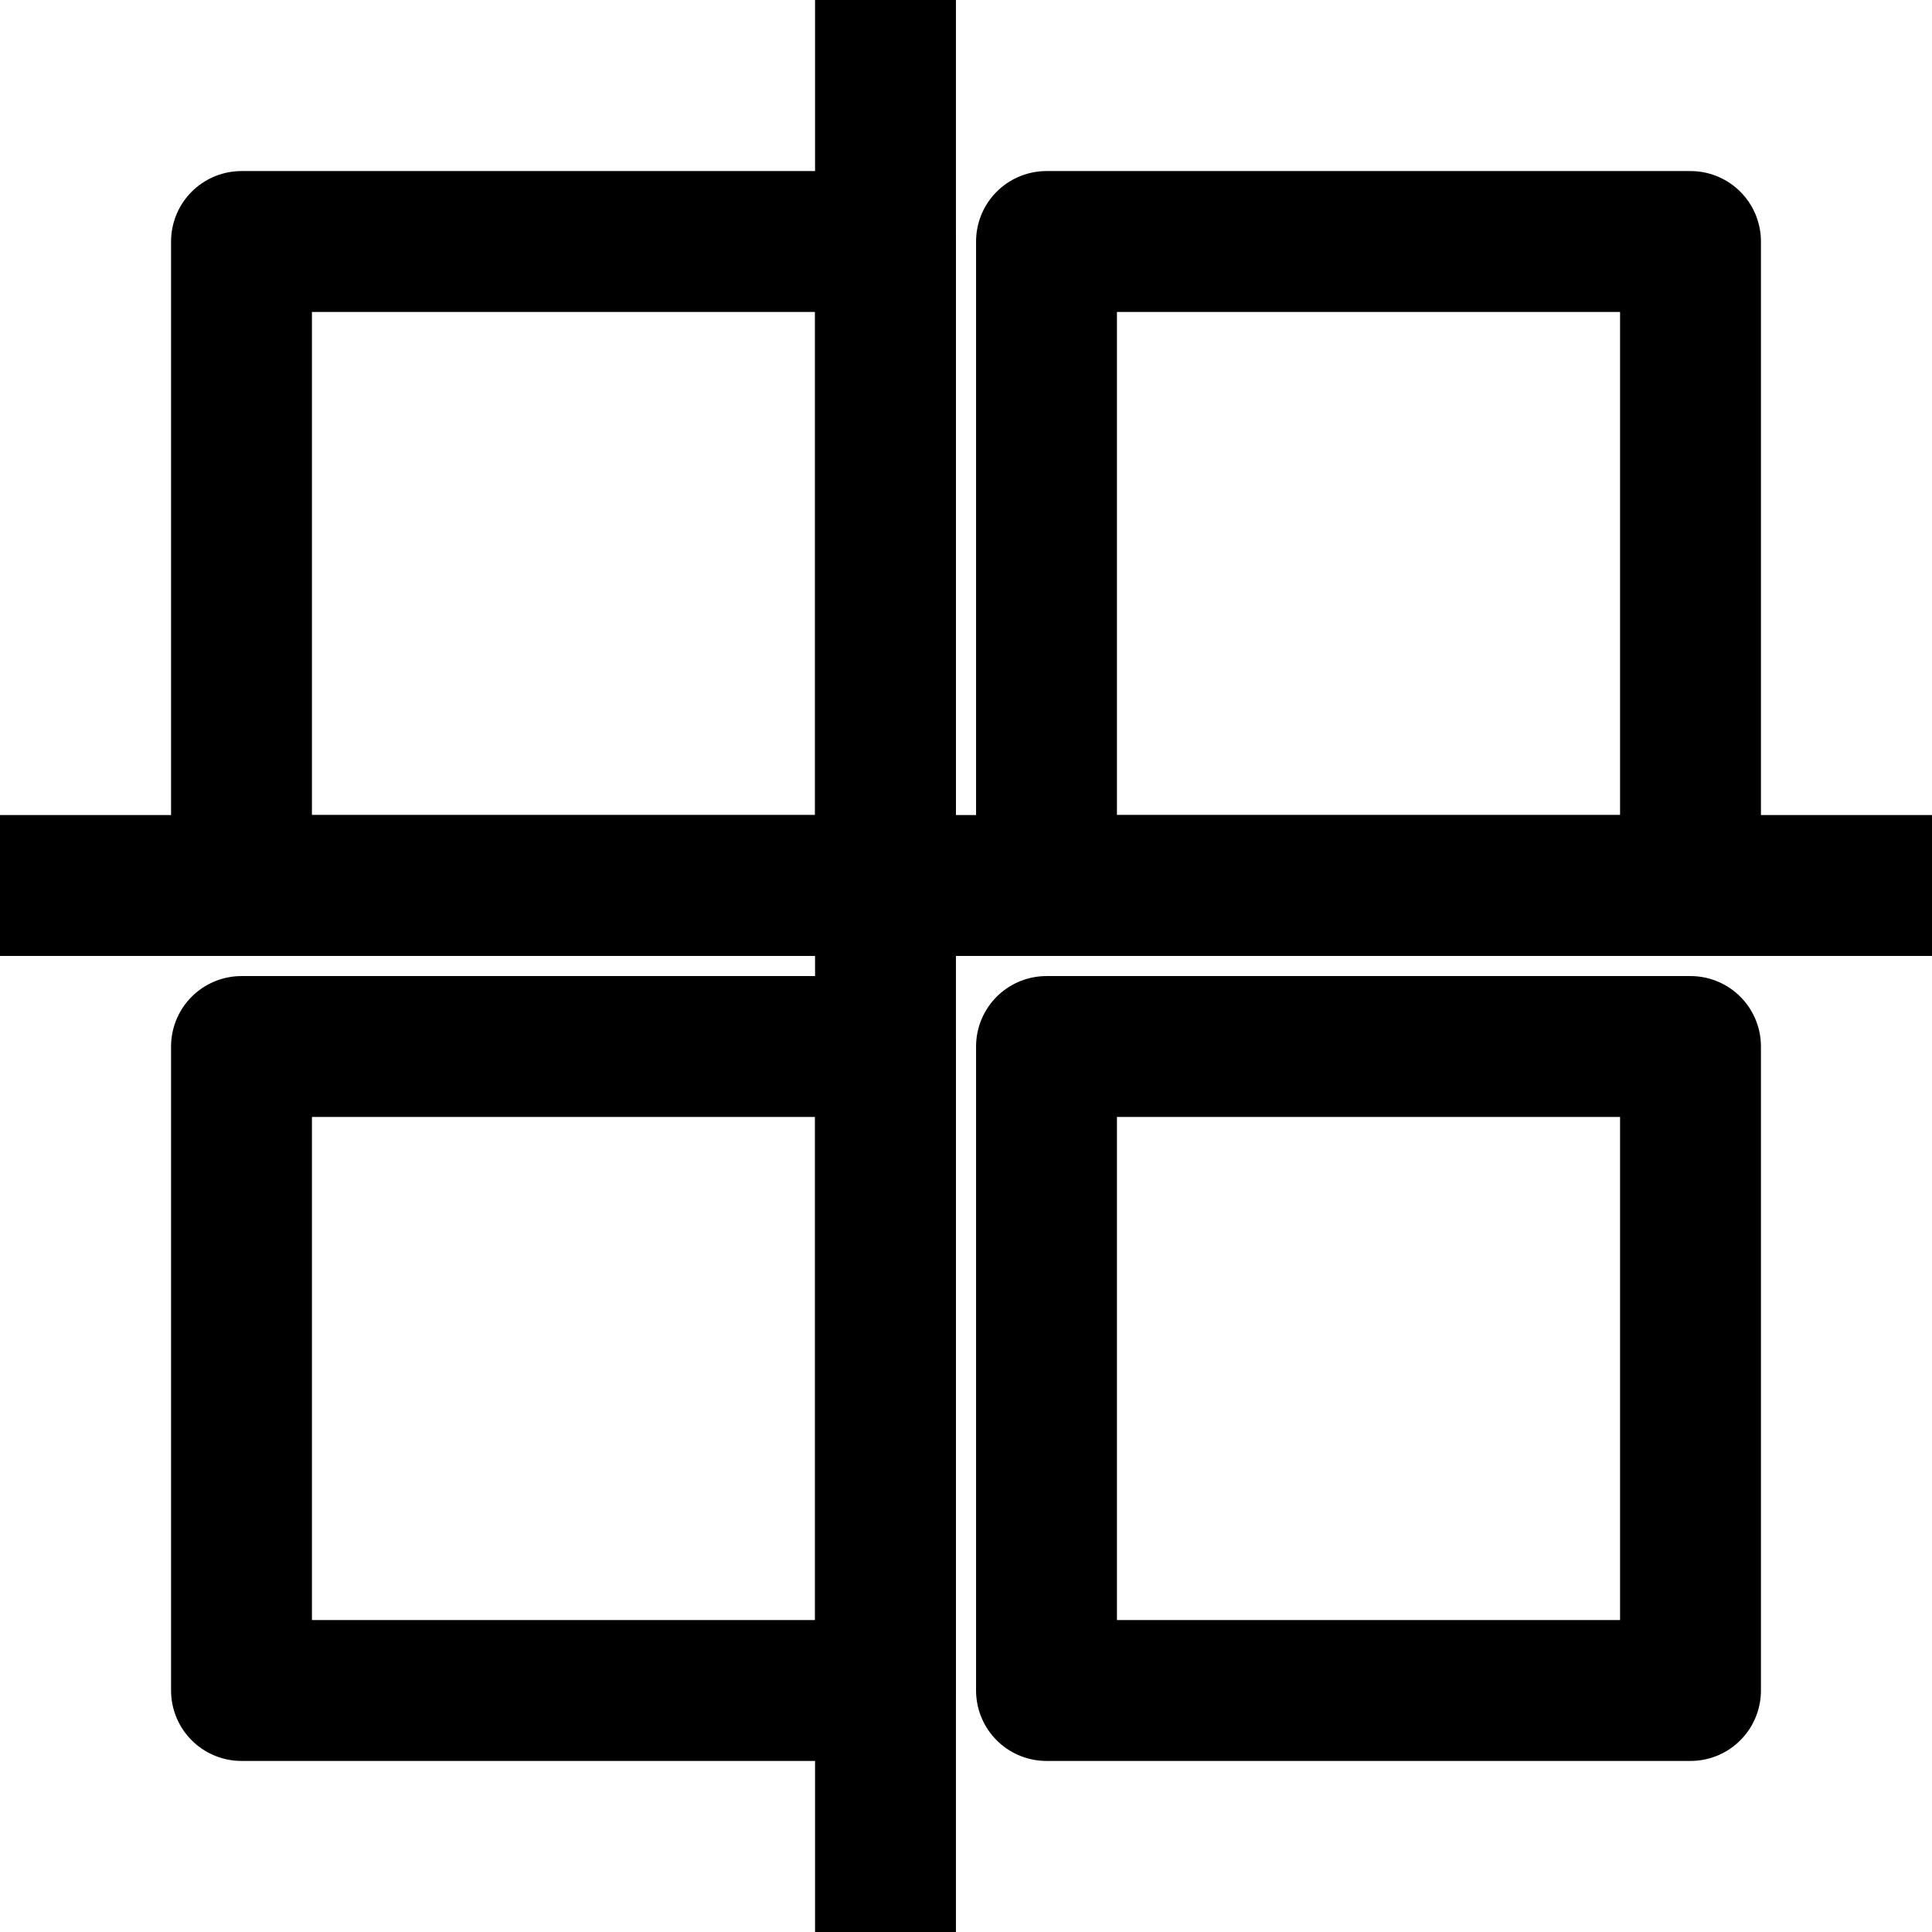
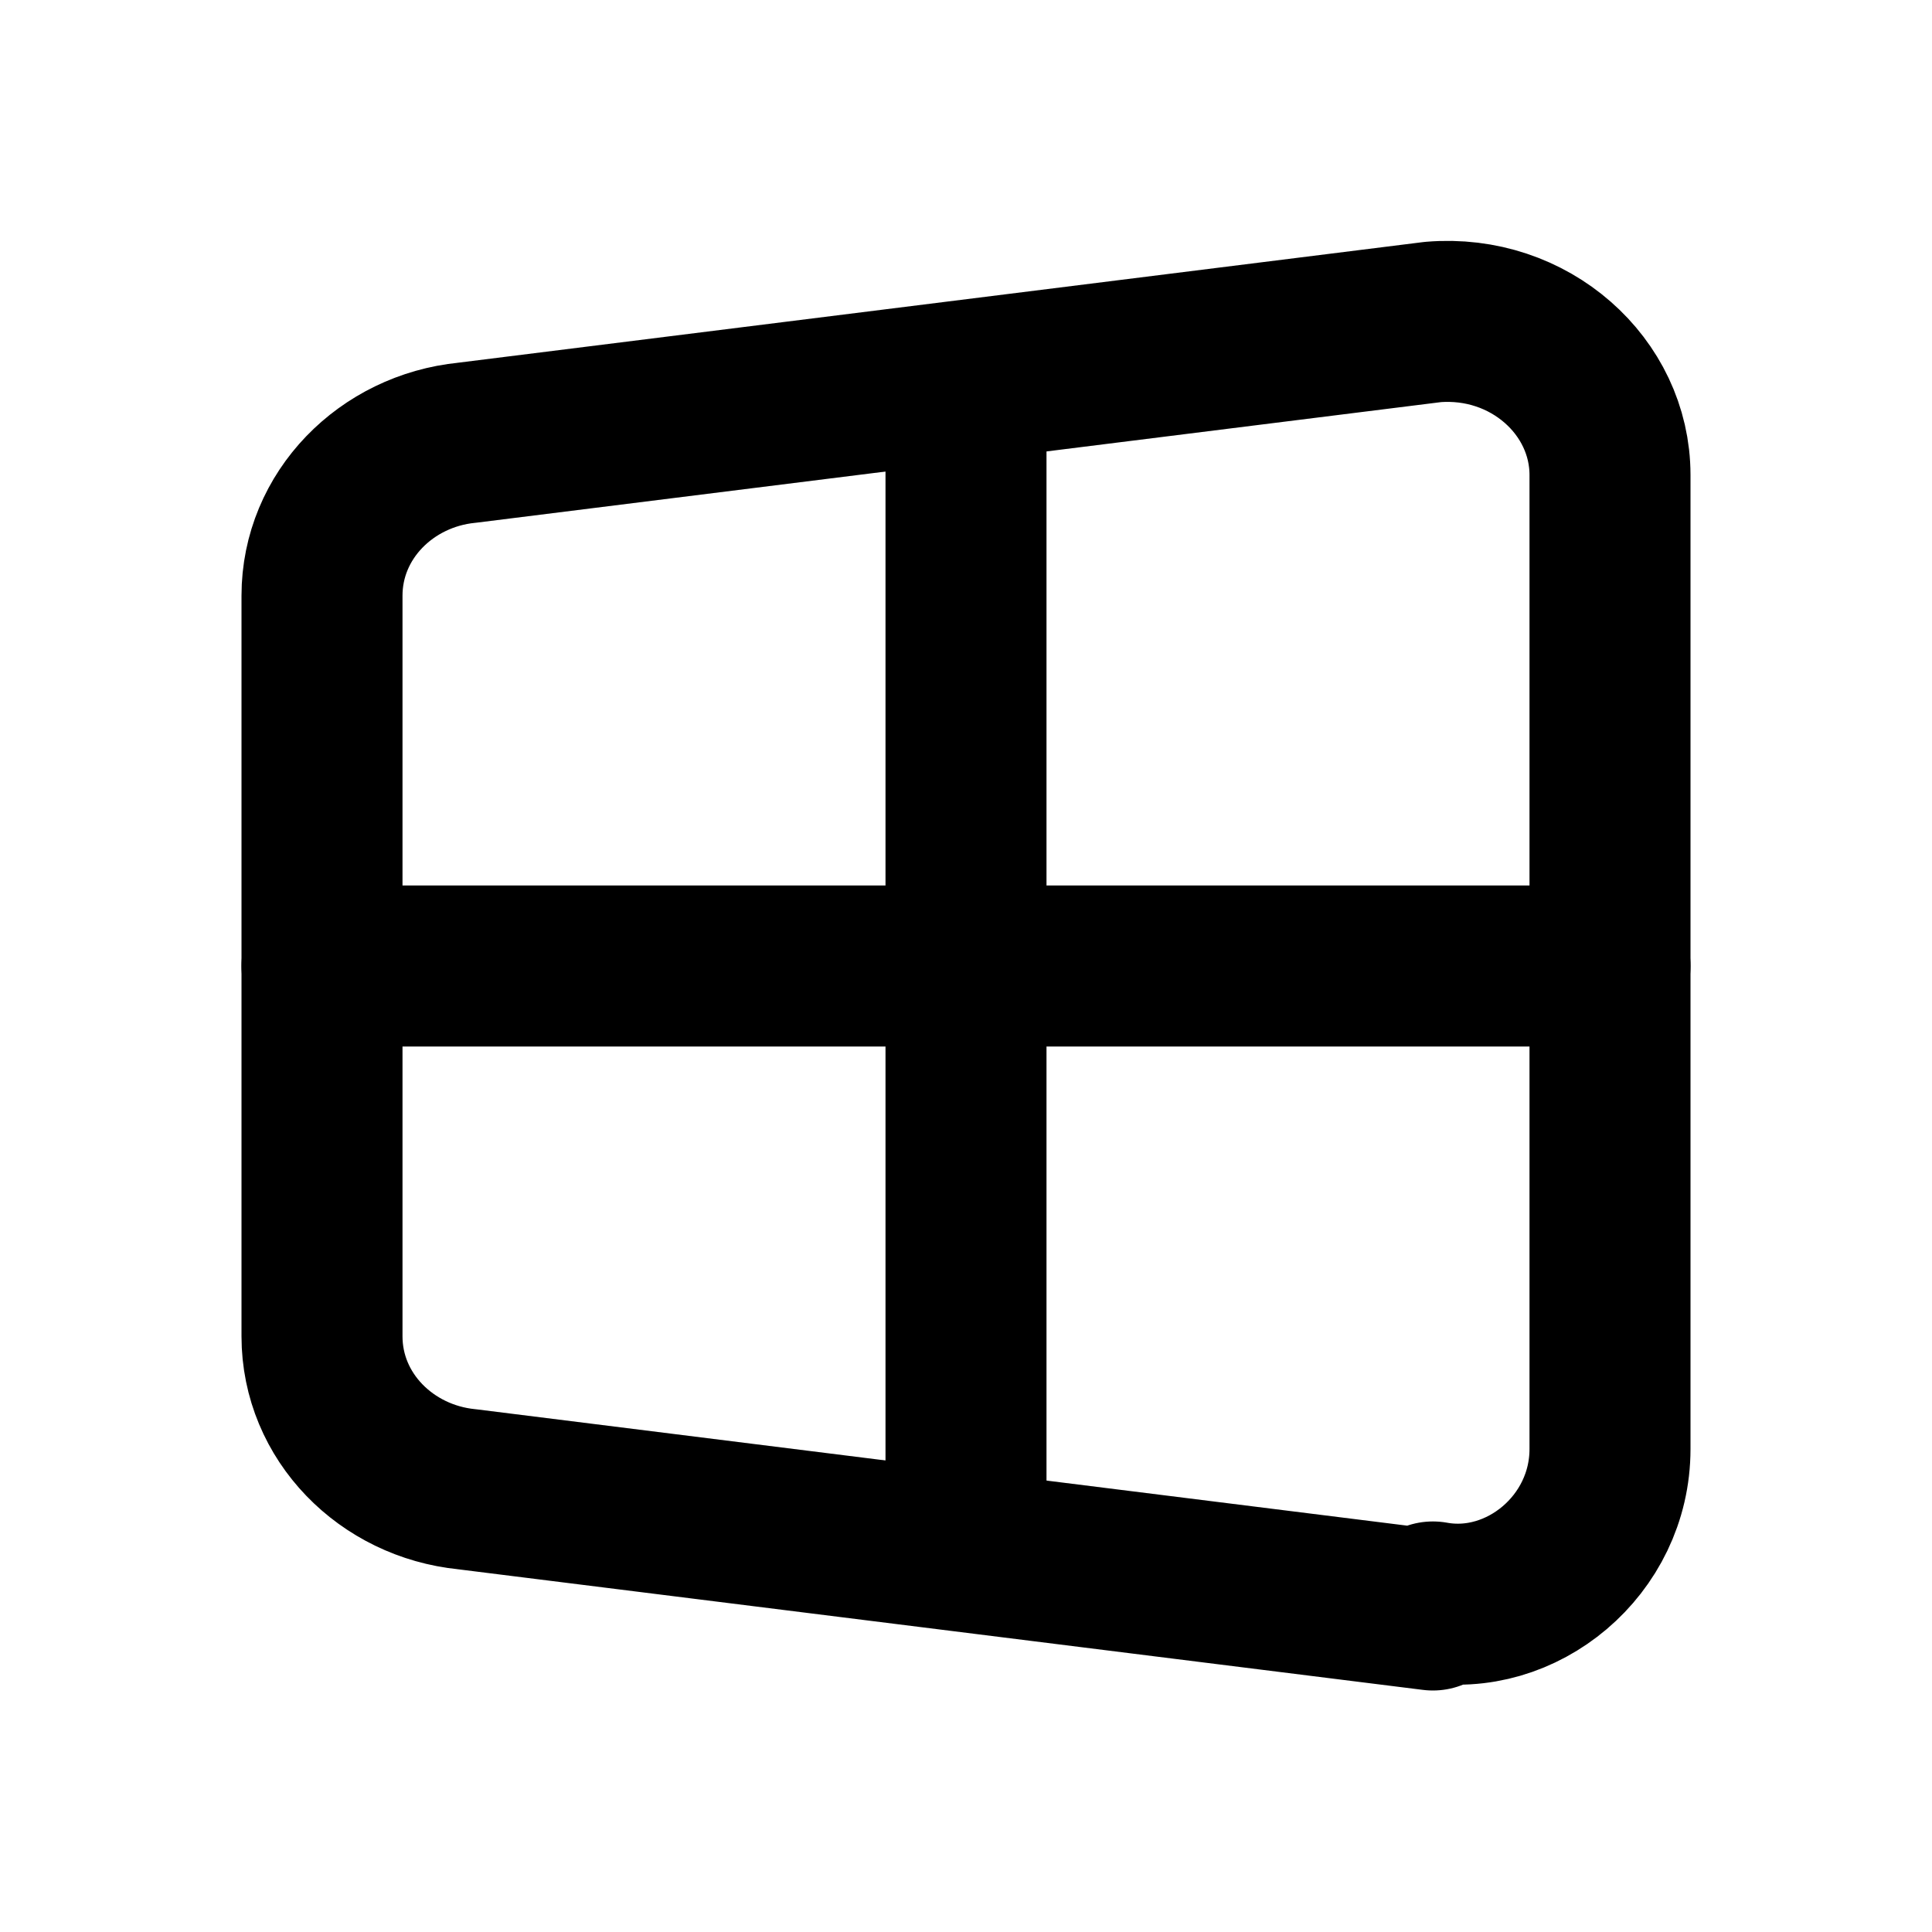
- <svg xmlns="http://www.w3.org/2000/svg" viewBox="0 0 24 24" width="24" height="24" fill="none">
-   <rect x="3" y="3" width="8" height="8" stroke="currentColor" stroke-width="1.75" stroke-linecap="round" stroke-linejoin="round" />
-   <rect x="13" y="3" width="8" height="8" stroke="currentColor" stroke-width="1.75" stroke-linecap="round" stroke-linejoin="round" />
-   <rect x="3" y="13" width="8" height="8" stroke="currentColor" stroke-width="1.75" stroke-linecap="round" stroke-linejoin="round" />
-   <rect x="13" y="13" width="8" height="8" stroke="currentColor" stroke-width="1.75" stroke-linecap="round" stroke-linejoin="round" />
-   <line x1="11" y1="0" x2="11" y2="24" stroke="currentColor" stroke-width="1.75" stroke-linecap="round" stroke-linejoin="round" />
-   <line x1="0" y1="11" x2="24" y2="11" stroke="currentColor" stroke-width="1.75" stroke-linecap="round" stroke-linejoin="round" />
+ <svg xmlns="http://www.w3.org/2000/svg" width="24" height="24" viewBox="0 0 24 24" fill="none" stroke="currentColor" stroke-width="2" stroke-linecap="round" stroke-linejoin="round" class="icon icon-tabler icons-tabler-outline icon-tabler-brand-windows">
+   <path stroke="none" d="M0 0h24v24H0z" fill="none" />
+   <path d="M17.8 20l-12 -1.5c-1 -.1 -1.8 -.9 -1.8 -1.9v-9.2c0 -1 .8 -1.8 1.8 -1.9l12 -1.5c1.2 -.1 2.2 .8 2.2 1.9v12.1c0 1.2 -1.1 2.1 -2.2 1.9l0 .1" />
+   <path d="M12 5l0 14" />
+   <path d="M4 12l16 0" />
</svg>
